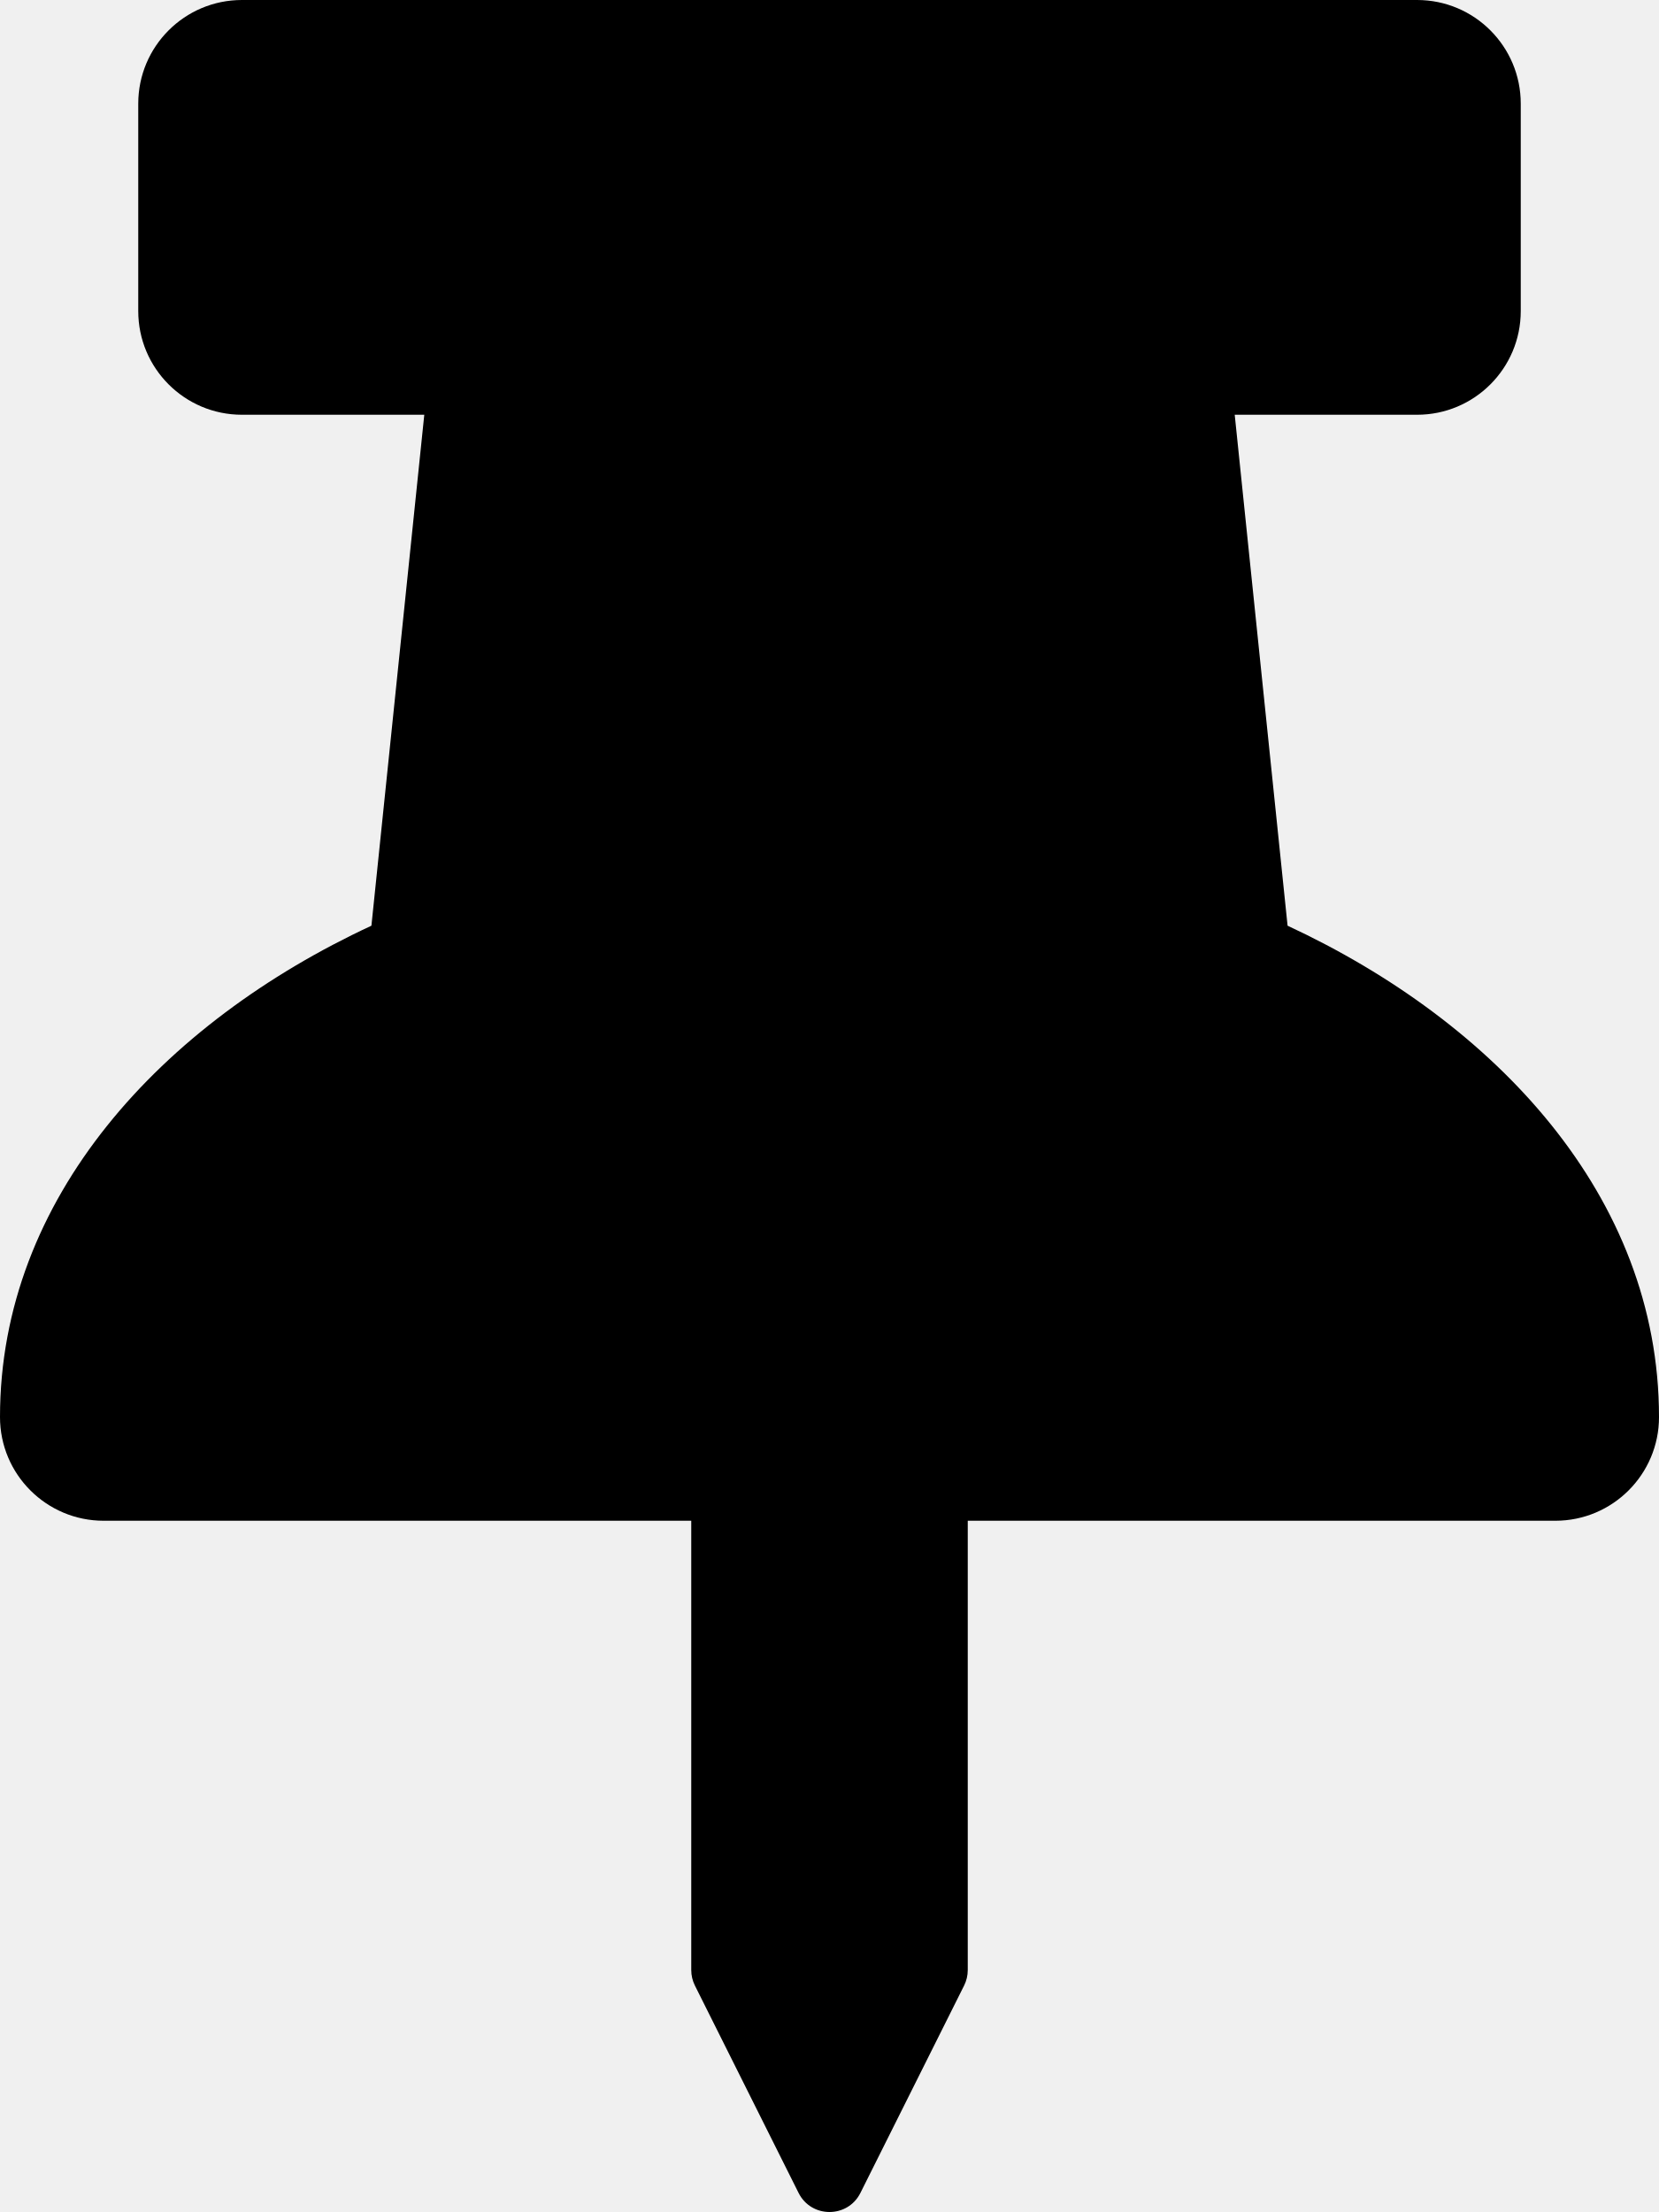
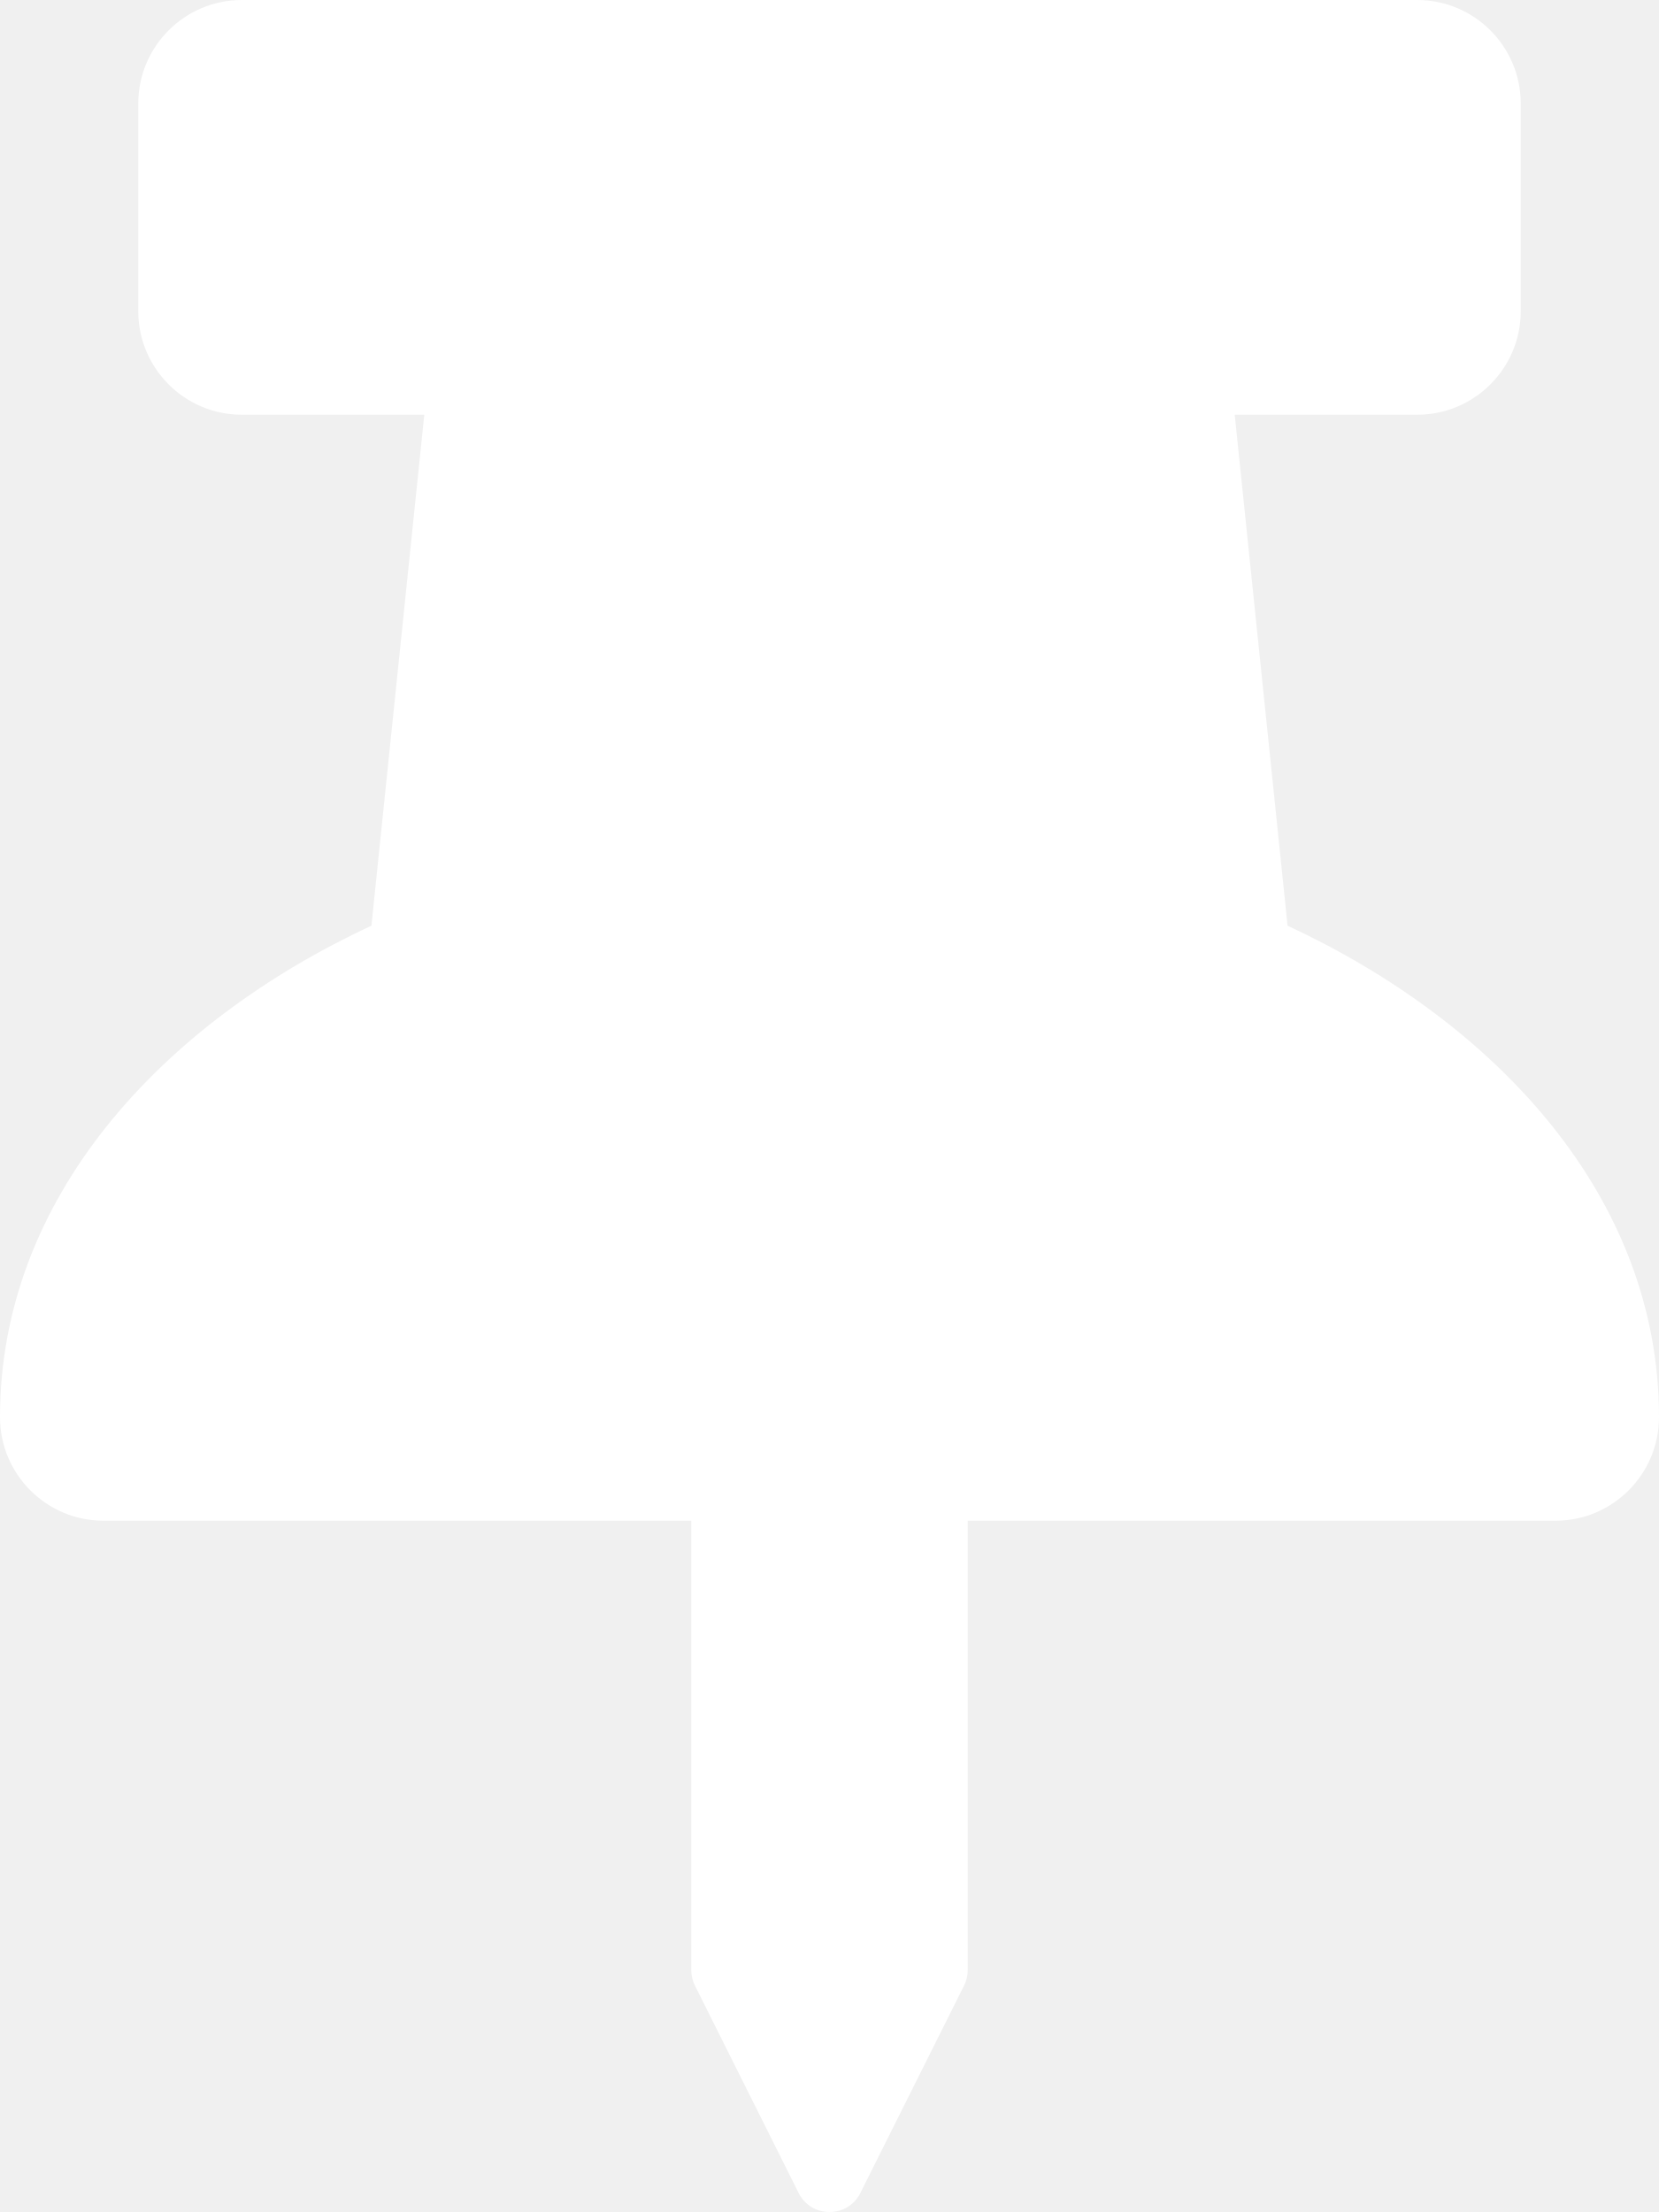
<svg xmlns="http://www.w3.org/2000/svg" viewBox="0 0 384 512">
-   <path d="M298.028 214.267L285.793 96H328c13.255 0 24-10.745 24-24V24c0-13.255-10.745-24-24-24H56C42.745 0 32 10.745 32 24v48c0 13.255 10.745 24 24 24h42.207L85.972 214.267C37.465 236.82 0 277.261 0 328c0 13.255 10.745 24 24 24h136v104.007c0 1.242.289 2.467.845 3.578l24 48c2.941 5.882 11.364 5.893 14.311 0l24-48a8.008 8.008 0 0 0 .845-3.578V352h136c13.255 0 24-10.745 24-24-.001-51.183-37.983-91.42-85.973-113.733z" />
+   <path style="fill: #ffffff" d="M298.028 214.267L285.793 96H328c13.255 0 24-10.745 24-24V24c0-13.255-10.745-24-24-24H56C42.745 0 32 10.745 32 24v48c0 13.255 10.745 24 24 24h42.207L85.972 214.267C37.465 236.82 0 277.261 0 328c0 13.255 10.745 24 24 24h136v104.007c0 1.242.289 2.467.845 3.578l24 48c2.941 5.882 11.364 5.893 14.311 0l24-48a8.008 8.008 0 0 0 .845-3.578V352h136c13.255 0 24-10.745 24-24-.001-51.183-37.983-91.42-85.973-113.733z" />
</svg>
